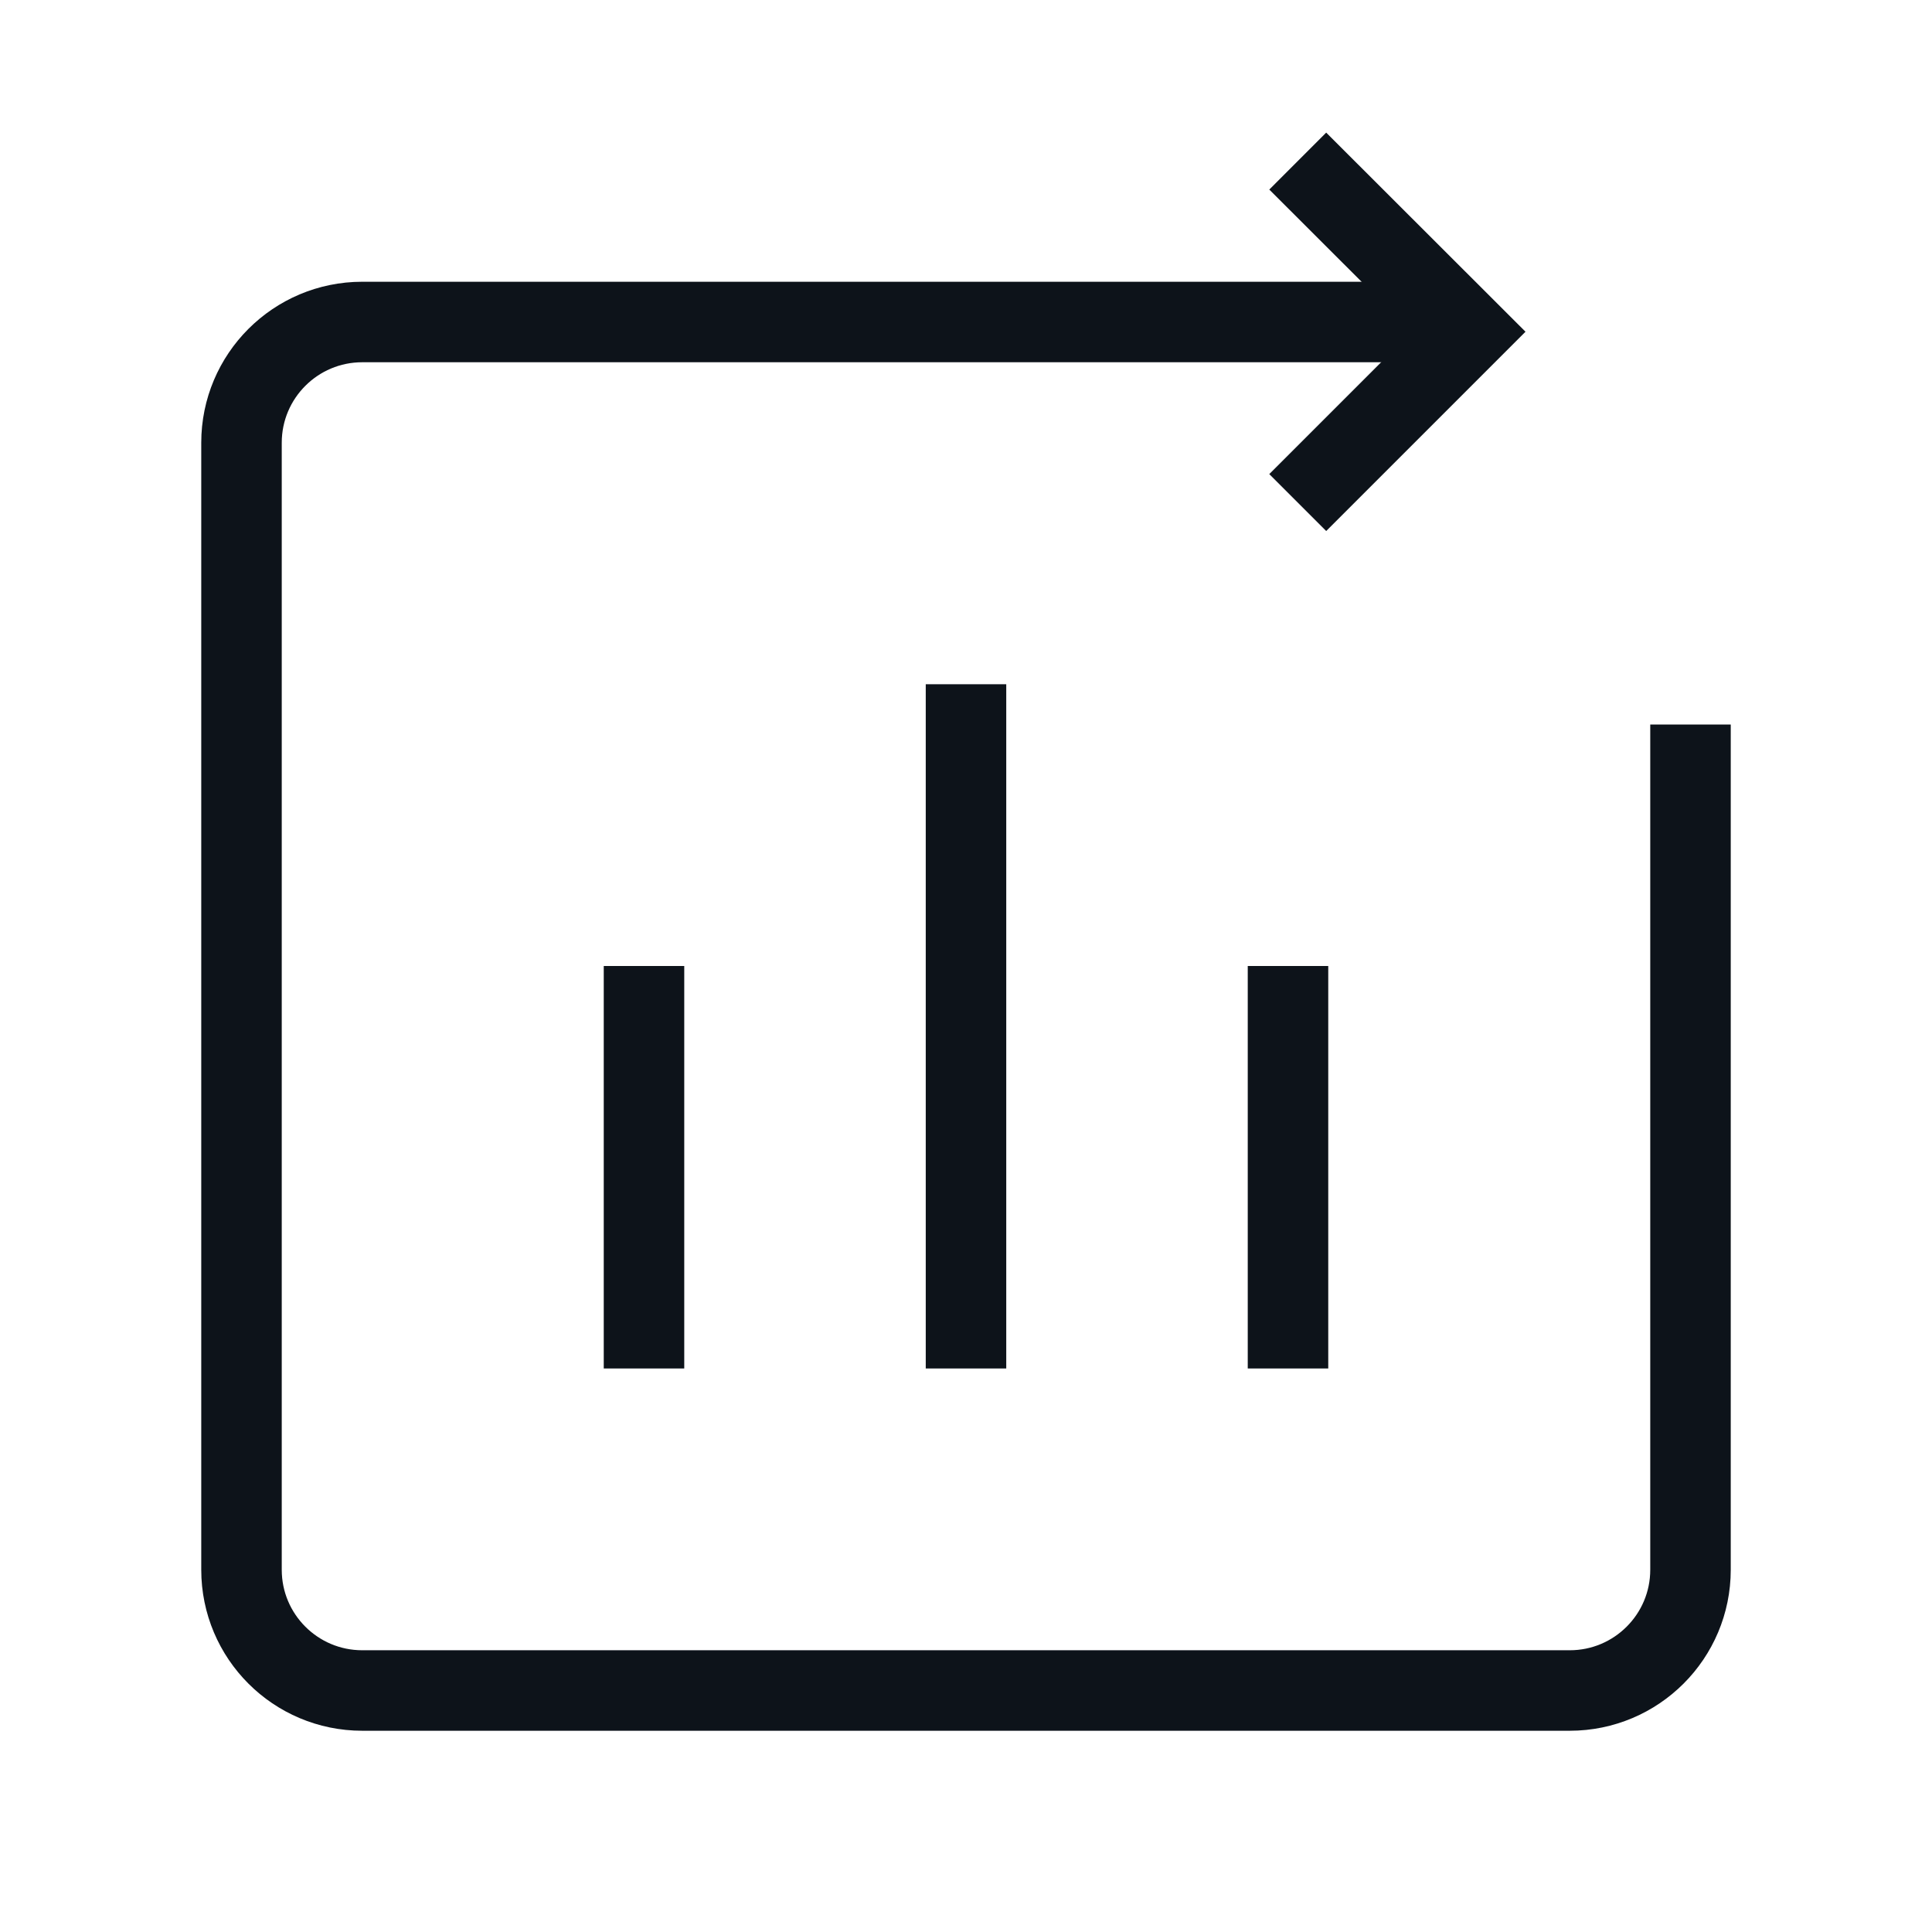
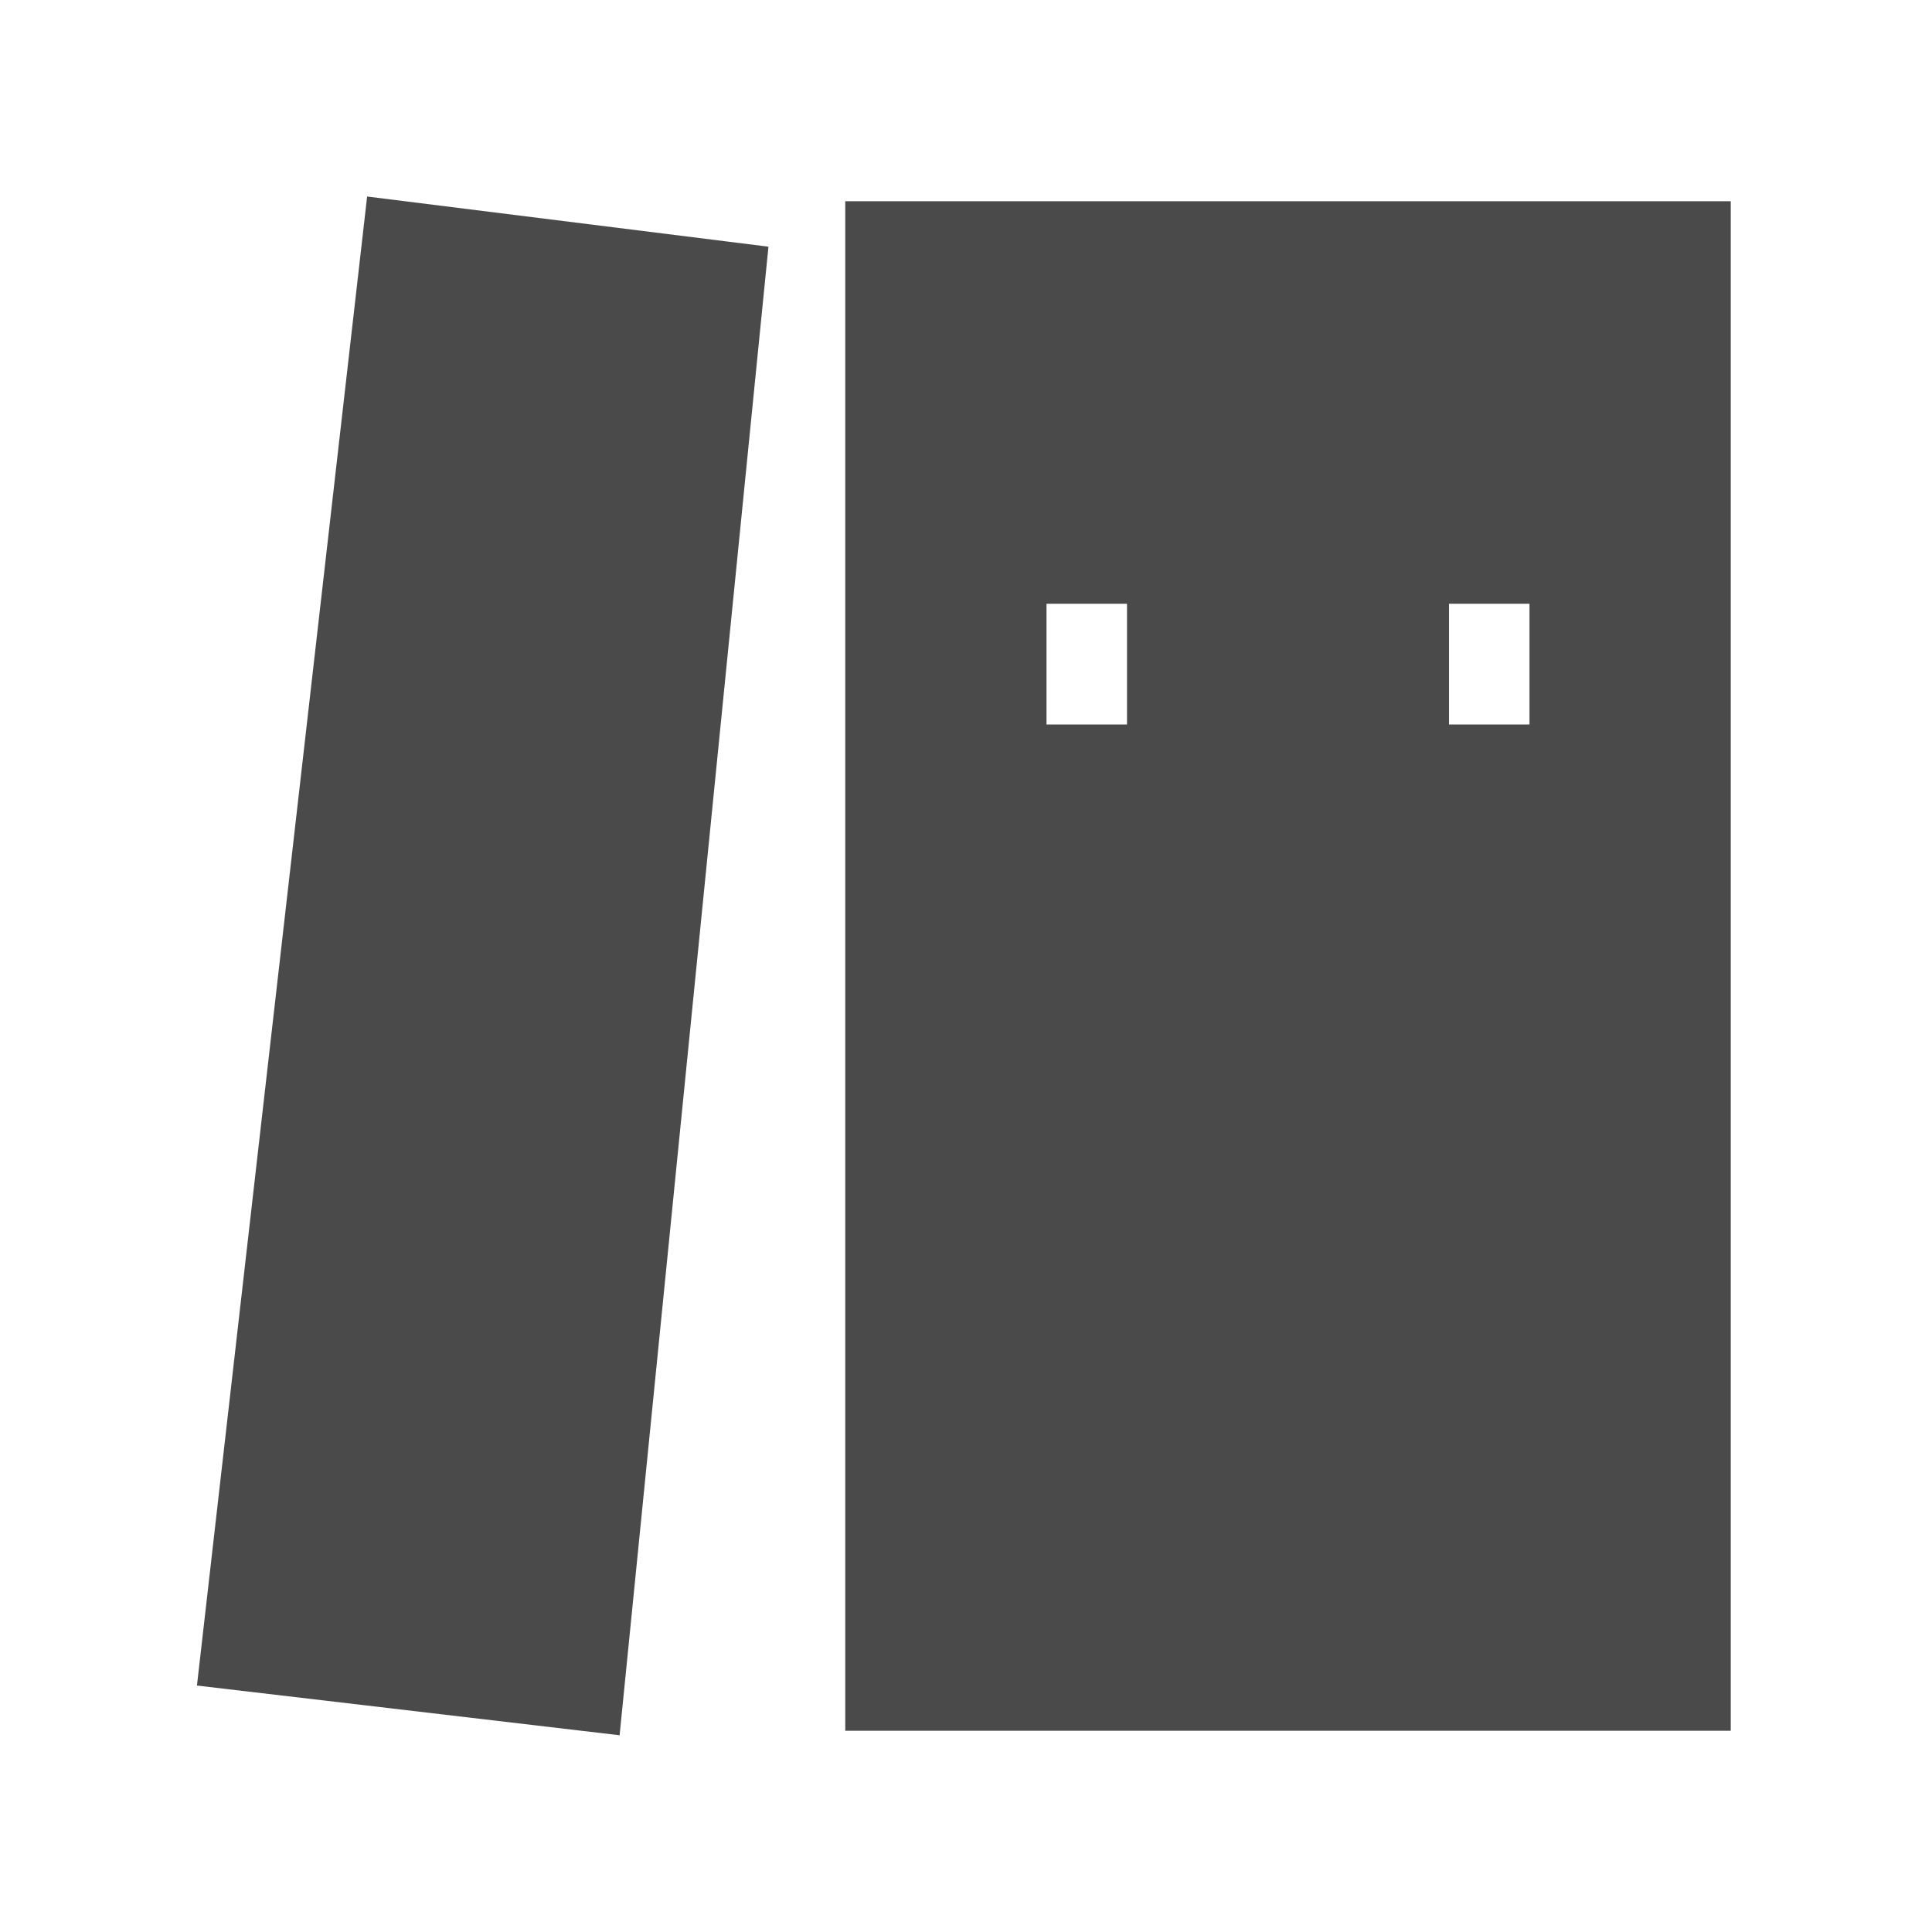
<svg fill="none" viewBox="0 0 24 24">
  <path fill="#F5F5F5" d="M0 0h24v24H0z" />
-   <path fill="white" d="M-377.222-136.375h793v822h-793z" />
-   <path stroke="#0D131A" d="M18 4H4.5A1.5 1.5 0 0 0 3 5.5v14A1.5 1.5 0 0 0 4.5 21h15a1.5 1.5 0 0 0 1.5-1.5V9" />
-   <path stroke="#0D131A" d="m16.121 6.243 2.122-2.122-2.122-2.12M12 8.5V17m4-5v5m-8-5v5" />
+   <path fill="white" d="M-554.333-136.375h793v822h-793z" />
+   <path fill="#4A4A4A" stroke="#4A4A4A" strokeLinejoin="round" strokeWidth="1.5" d="M16 3h-5v18h5zM21 3h-5v18h5zM5 3l4 .5L7.25 21 3 20.5z" />
+   <path stroke="white" strokeLinecap="round" strokeLinejoin="round" strokeWidth="1.5" d="M18.5 9V7.5M13.5 9V7.5" />
</svg>
